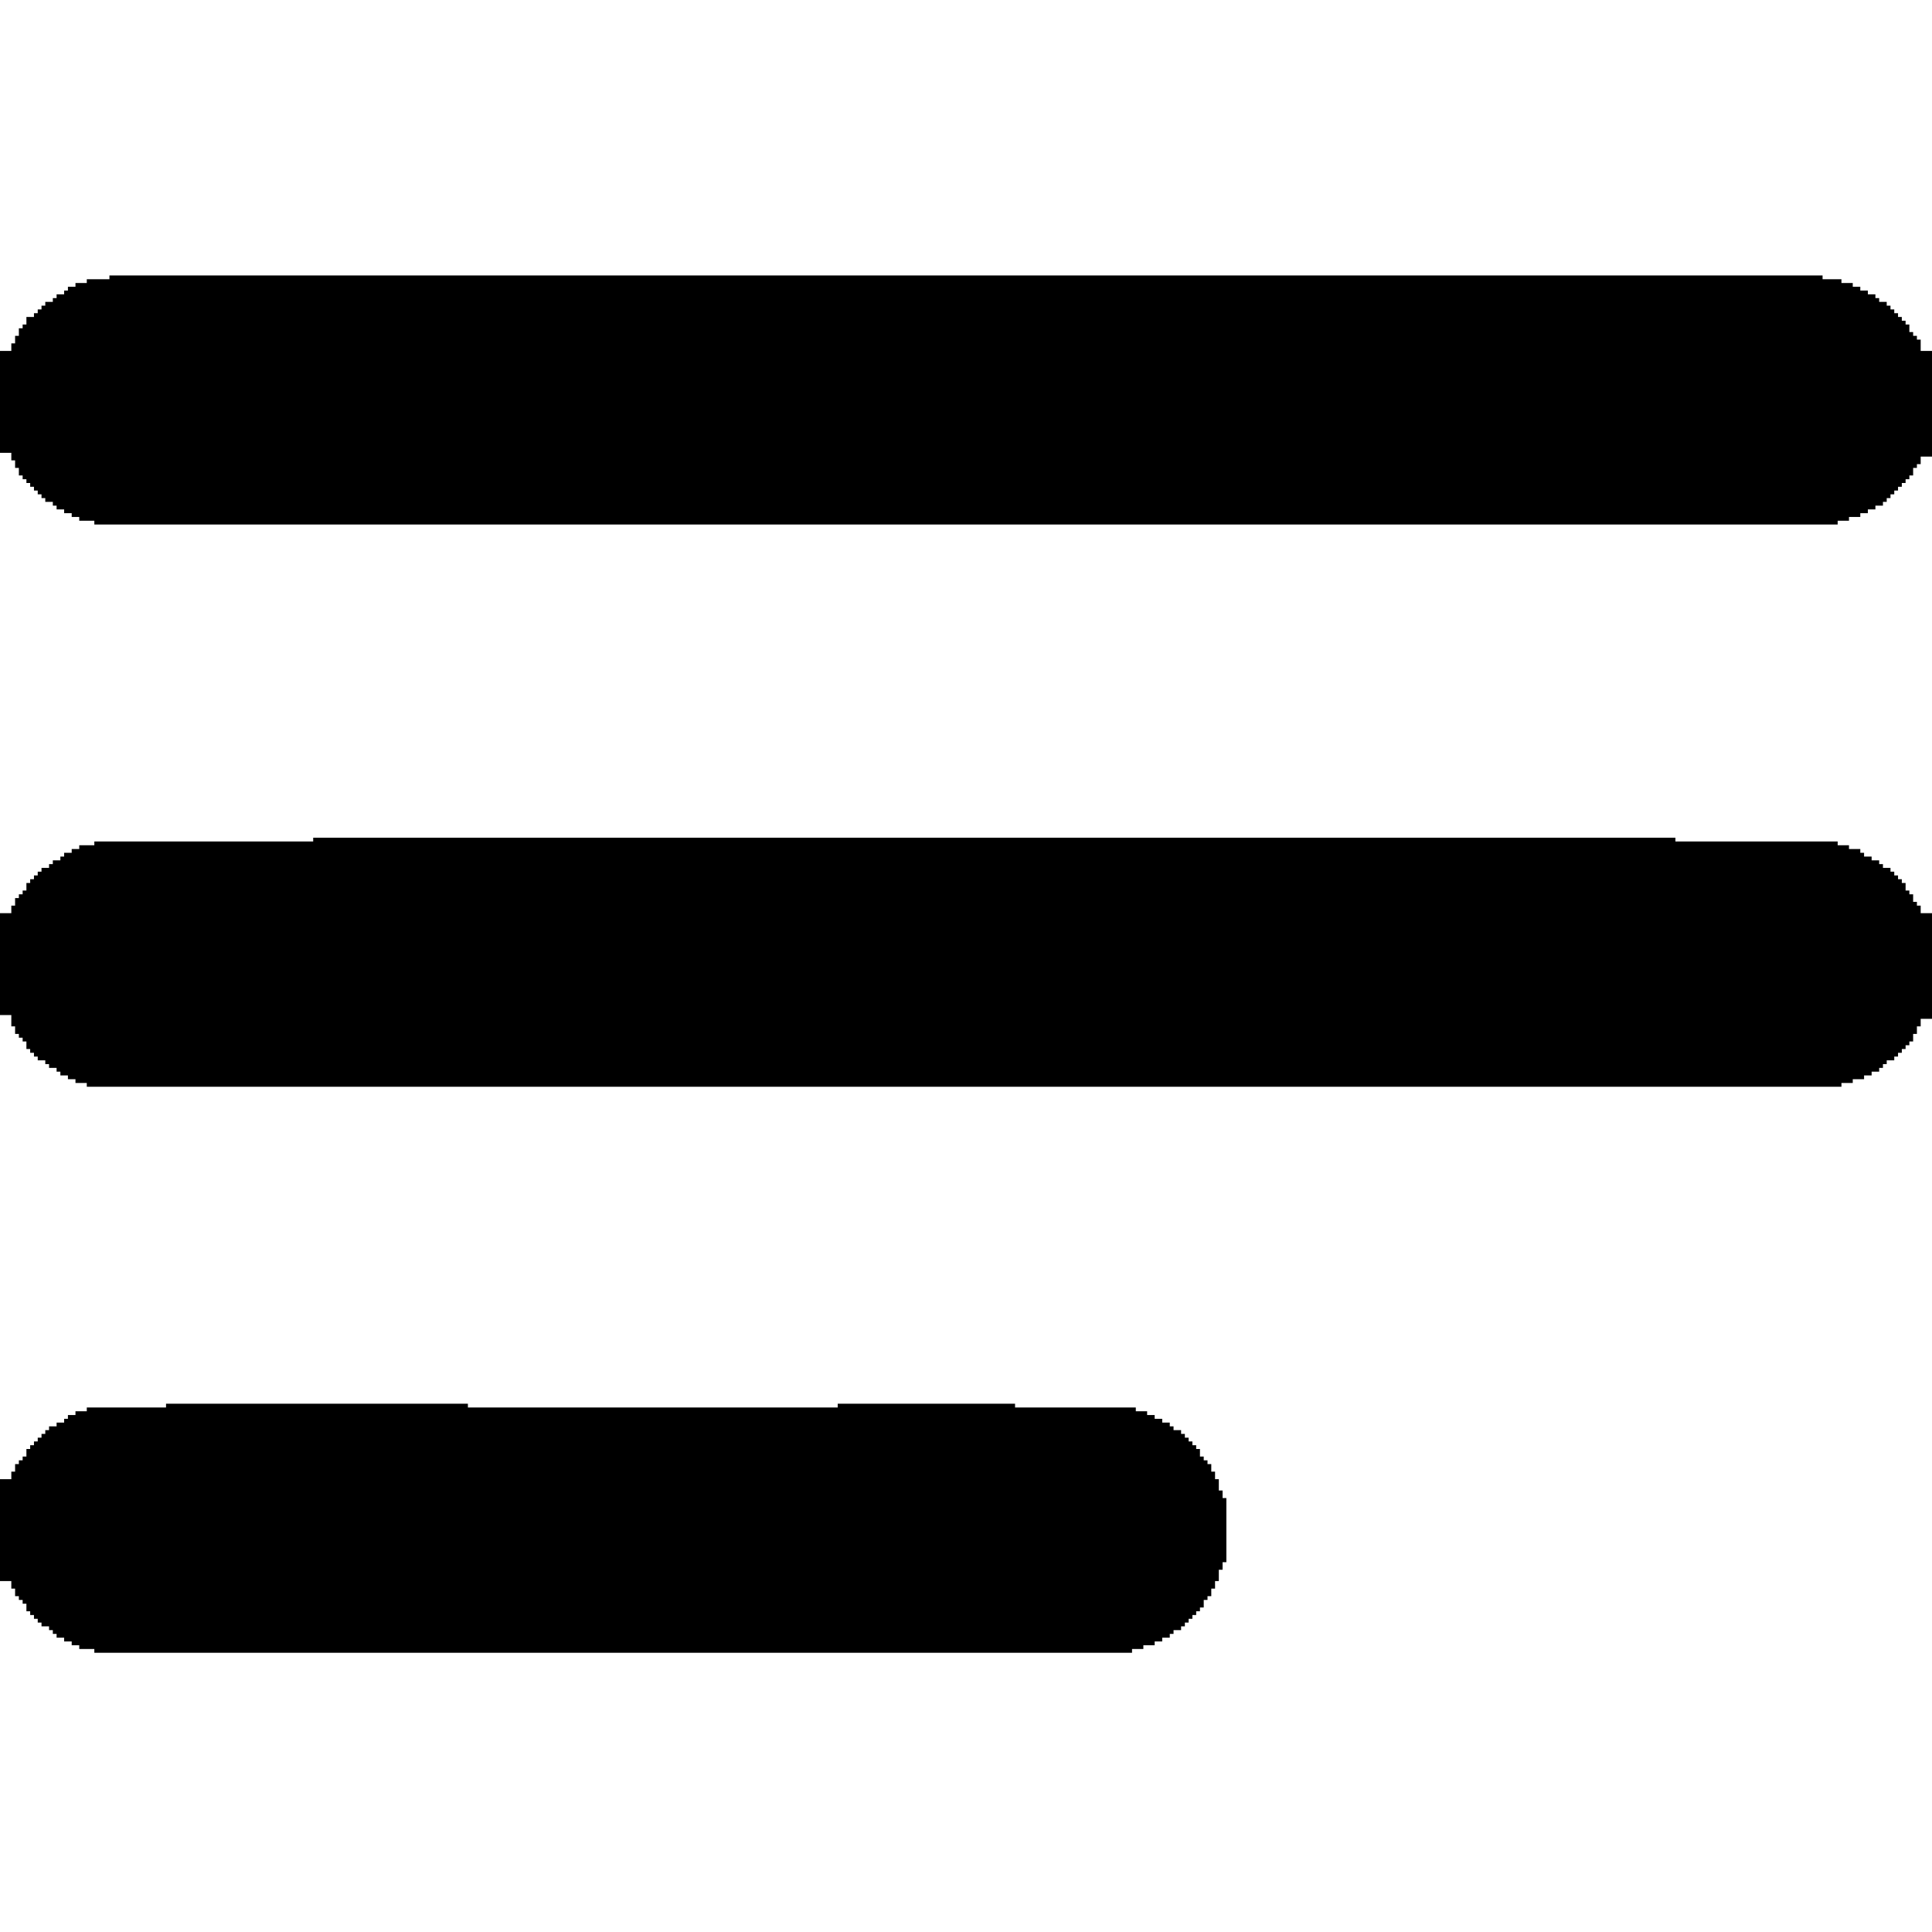
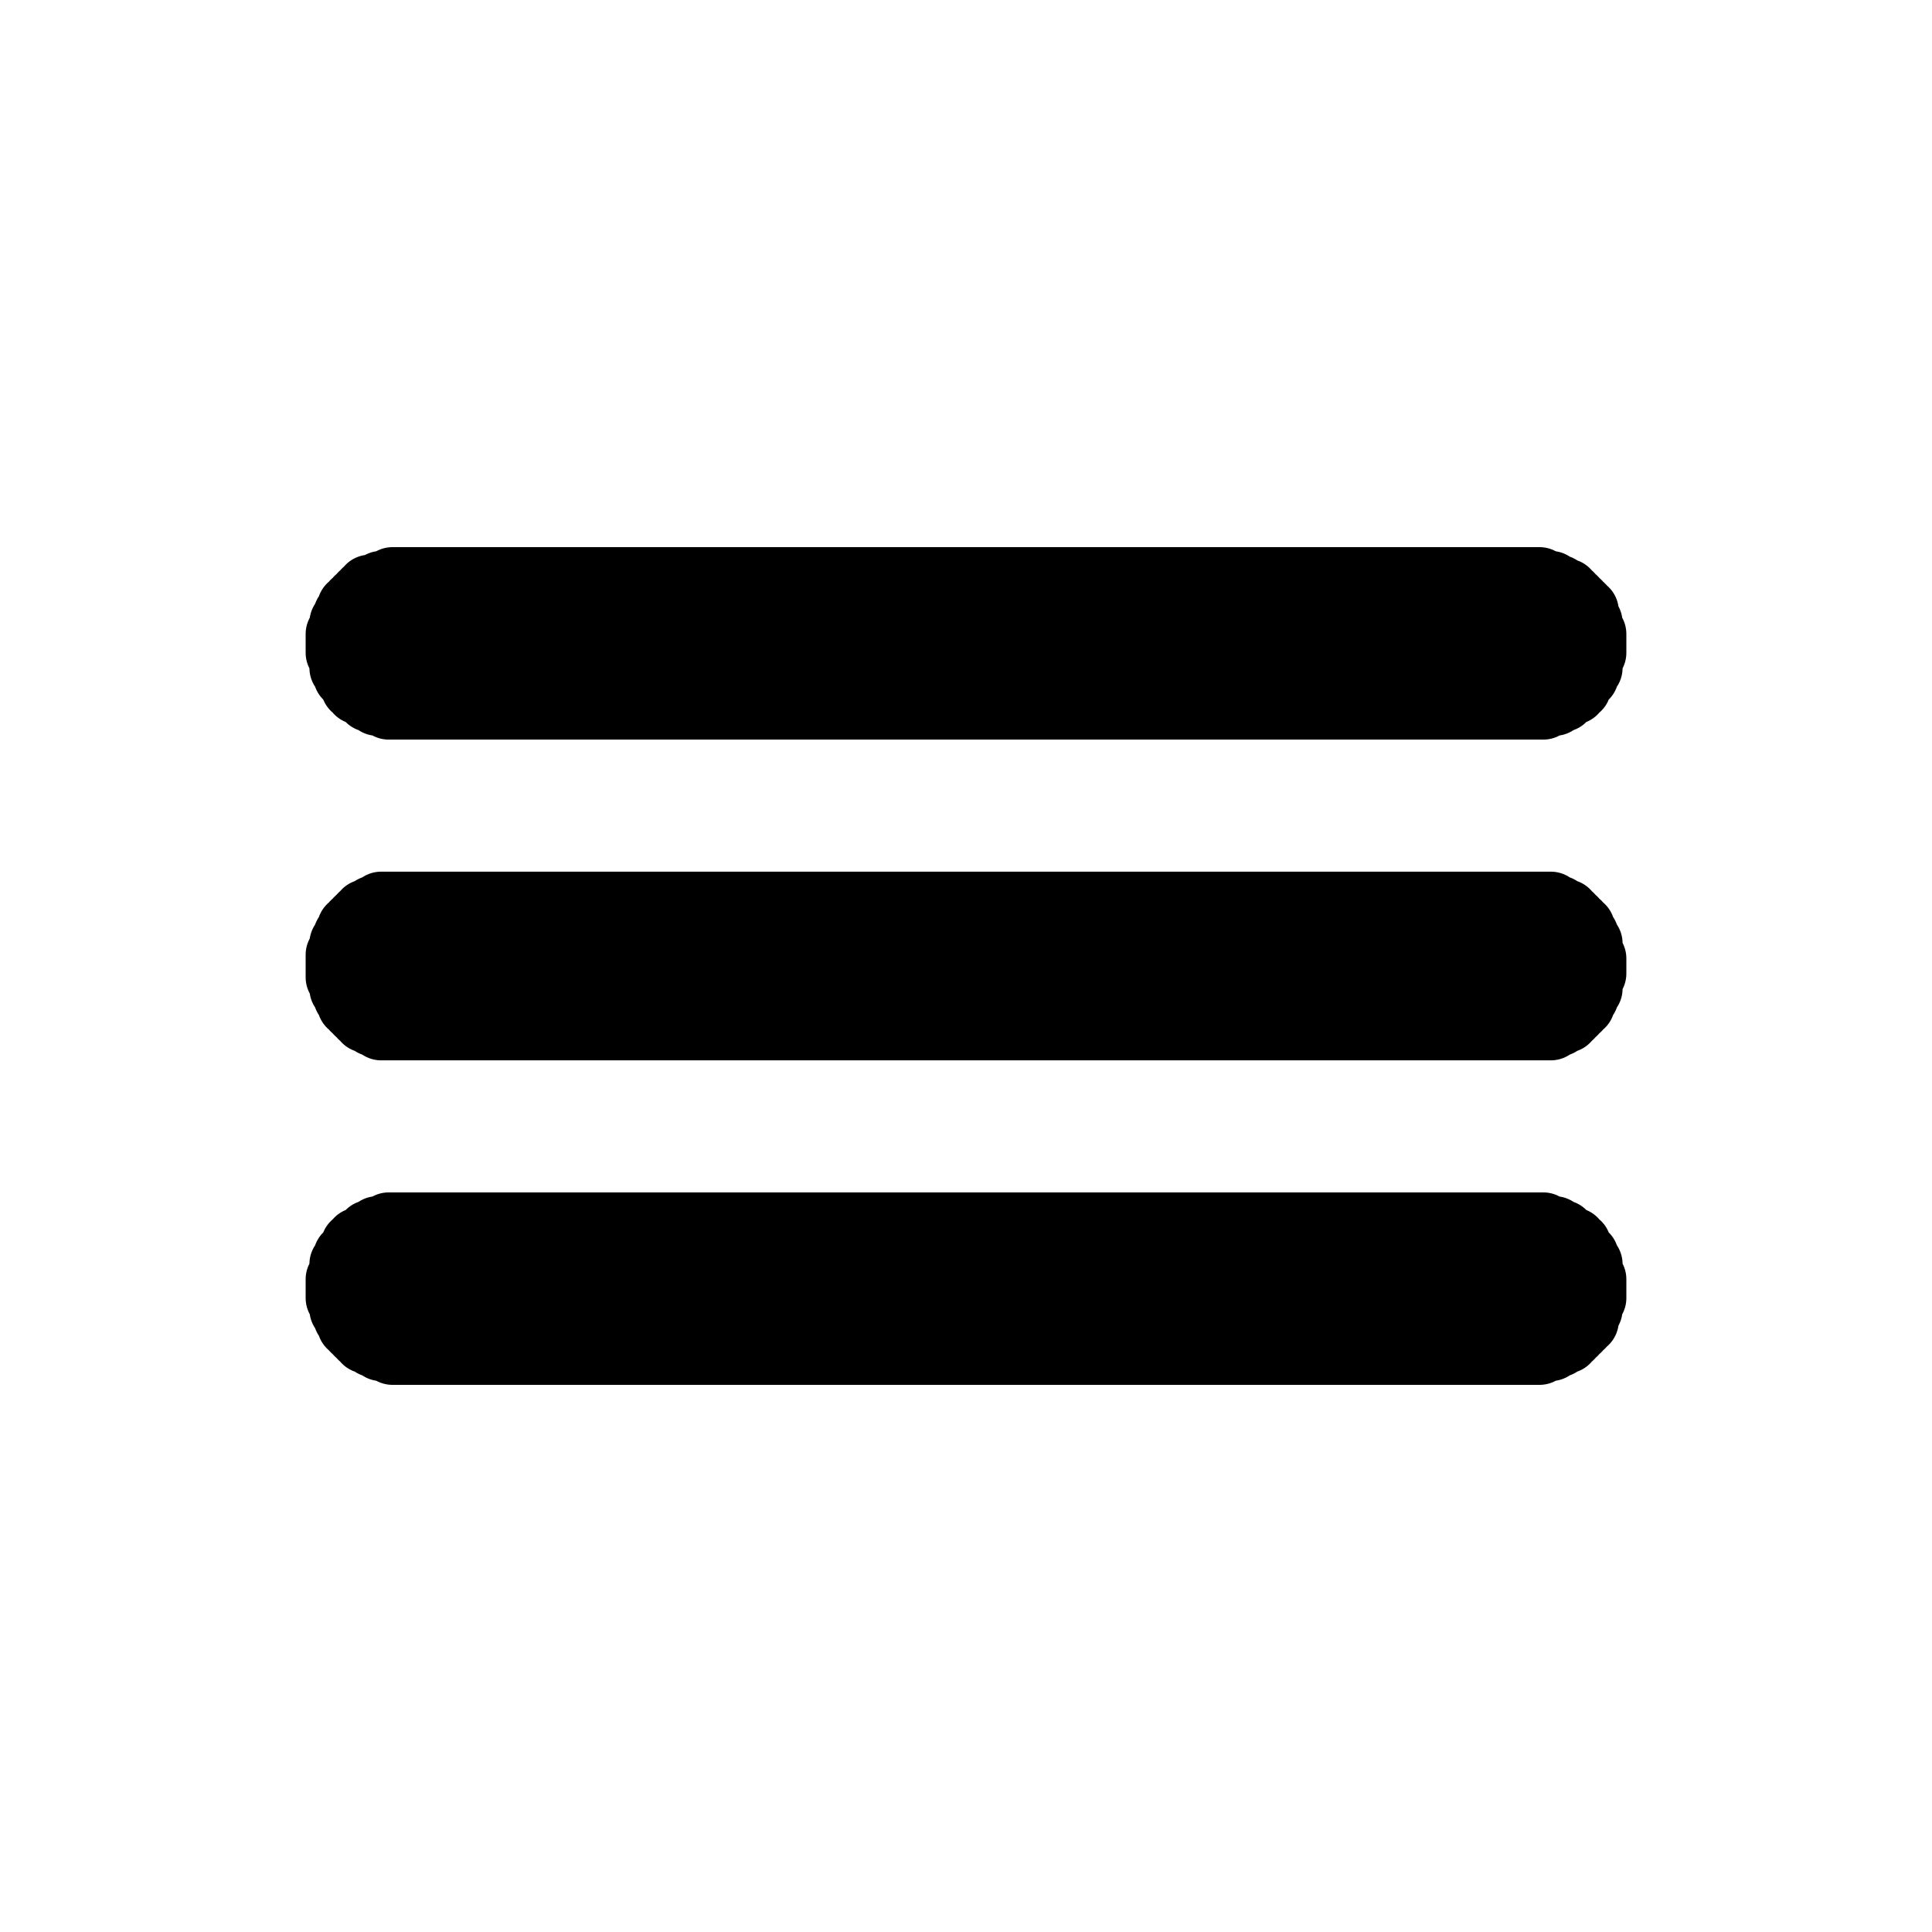
<svg xmlns="http://www.w3.org/2000/svg" viewBox="0 0 512 512" width="512" height="512">
-   <path fill="#000" d="M29,73h454v1h-454zM23,74h465v1h-465zM20,75h471v1h-471zM18,76h475v1h-475zM17,77h478v1h-478zM15,78h482v1h-482zM14,79h484v1h-484zM12,80h488v1h-488zM11,81h490v1h-490zM10,82h492v1h-492zM9,83h494v1h-494zM7,84h497v1h-497zM7,85h498v1h-498zM6,86h500v1h-500zM5,87h501v1h-501zM5,88h502v1h-502zM4,89h504v1h-504zM4,90h505v1h-505zM3,91h506v1h-506zM3,92h506v1h-506zM0,93h512v1h-512zM0,94h512v1h-512zM0,95h512v1h-512zM0,96h512v1h-512zM0,97h512v1h-512zM0,98h512v1h-512zM0,99h512v1h-512zM0,100h512v1h-512zM0,101h512v1h-512zM0,102h512v1h-512zM0,103h512v1h-512zM0,104h512v1h-512zM0,105h512v1h-512zM0,106h512v1h-512zM0,107h512v1h-512zM0,108h512v1h-512zM0,109h512v1h-512zM0,110h512v1h-512zM0,111h512v1h-512zM0,112h512v1h-512zM0,113h512v1h-512zM0,114h512v1h-512zM0,115h512v1h-512zM0,116h512v1h-512zM0,117h512v1h-512zM0,118h512v1h-512zM0,119h512v1h-512zM3,120h509v1h-509zM3,121h506v1h-506zM4,122h505v1h-505zM4,123h504v1h-504zM5,124h502v1h-502zM5,125h502v1h-502zM6,126h500v1h-500zM7,127h498v1h-498zM8,128h496v1h-496zM9,129h494v1h-494zM10,130h492v1h-492zM11,131h490v1h-490zM12,132h488v1h-488zM14,133h485v1h-485zM15,134h482v1h-482zM17,135h478v1h-478zM19,136h474v1h-474zM21,137h469v1h-469zM25,138h462v1h-462zM83,222h361v1h-361zM25,223h462v1h-462zM21,224h469v1h-469zM19,225h474v1h-474zM17,226h477v1h-477zM16,227h480v1h-480zM14,228h484v1h-484zM13,229h486v1h-486zM11,230h490v1h-490zM10,231h492v1h-492zM9,232h494v1h-494zM8,233h496v1h-496zM7,234h498v1h-498zM7,235h498v1h-498zM6,236h500v1h-500zM5,237h502v1h-502zM4,238h503v1h-503zM4,239h504v1h-504zM3,240h506v1h-506zM3,241h506v1h-506zM0,242h512v1h-512zM0,243h512v1h-512zM0,244h512v1h-512zM0,245h512v1h-512zM0,246h512v1h-512zM0,247h512v1h-512zM0,248h512v1h-512zM0,249h512v1h-512zM0,250h512v1h-512zM0,251h512v1h-512zM0,252h512v1h-512zM0,253h512v1h-512zM0,254h512v1h-512zM0,255h512v1h-512zM0,256h512v1h-512zM0,257h512v1h-512zM0,258h512v1h-512zM0,259h512v1h-512zM0,260h512v1h-512zM0,261h512v1h-512zM0,262h512v1h-512zM0,263h512v1h-512zM0,264h512v1h-512zM0,265h512v1h-512zM0,266h512v1h-512zM0,267h512v1h-512zM0,268h512v1h-512zM3,269h509v1h-509zM3,270h506v1h-506zM3,271h506v1h-506zM4,272h504v1h-504zM4,273h504v1h-504zM5,274h502v1h-502zM6,275h501v1h-501zM7,276h499v1h-499zM7,277h498v1h-498zM8,278h496v1h-496zM9,279h494v1h-494zM10,280h492v1h-492zM12,281h488v1h-488zM13,282h486v1h-486zM15,283h483v1h-483zM16,284h480v1h-480zM18,285h476v1h-476zM20,286h471v1h-471zM23,287h465v1h-465zM44,372h80v1h-80zM222,372h47v1h-47zM23,373h278v1h-278zM20,374h284v1h-284zM18,375h288v1h-288zM17,376h291v1h-291zM15,377h295v1h-295zM13,378h298v1h-298zM12,379h301v1h-301zM11,380h303v1h-303zM10,381h305v1h-305zM9,382h307v1h-307zM8,383h309v1h-309zM7,384h311v1h-311zM7,385h311v1h-311zM6,386h313v1h-313zM5,387h315v1h-315zM4,388h317v1h-317zM4,389h317v1h-317zM3,390h319v1h-319zM3,391h319v1h-319zM0,392h323v1h-323zM0,393h323v1h-323zM0,394h323v1h-323zM0,395h324v1h-324zM0,396h324v1h-324zM0,397h325v1h-325zM0,398h325v1h-325zM0,399h325v1h-325zM0,400h325v1h-325zM0,401h325v1h-325zM0,402h325v1h-325zM0,403h325v1h-325zM0,404h325v1h-325zM0,405h325v1h-325zM0,406h325v1h-325zM0,407h325v1h-325zM0,408h325v1h-325zM0,409h325v1h-325zM0,410h325v1h-325zM0,411h325v1h-325zM0,412h325v1h-325zM0,413h325v1h-325zM0,414h324v1h-324zM0,415h324v1h-324zM0,416h323v1h-323zM0,417h323v1h-323zM0,418h323v1h-323zM3,419h319v1h-319zM3,420h319v1h-319zM4,421h317v1h-317zM4,422h317v1h-317zM5,423h315v1h-315zM6,424h313v1h-313zM7,425h312v1h-312zM7,426h311v1h-311zM8,427h309v1h-309zM9,428h307v1h-307zM10,429h305v1h-305zM11,430h303v1h-303zM13,431h300v1h-300zM14,432h297v1h-297zM15,433h295v1h-295zM17,434h291v1h-291zM19,435h287v1h-287zM21,436h282v1h-282zM25,437h275v1h-275z" />
+   <style>svg * { stroke: #000000; stroke-width: 18; paint-order: stroke fill; stroke-linejoin: round; stroke-linecap: round; }</style>
+   <path fill="#000" d="M104,154h304v1h-304zM101,155h310v1h-310zM98,156h315v1h-315zM97,157h318v1h-318zM96,158h320v1h-320zM95,159h322v1h-322zM94,160h324v1h-324zM93,161h326v1h-326zM93,162h327v1h-327zM92,163h328v1h-328zM92,164h328v1h-328zM91,165h330v1h-330zM91,166h330v1h-330zM91,167h330v1h-330zM90,168h332v1h-332zM90,169h332v1h-332zM90,170h332v1h-332zM90,171h332v1h-332zM90,172h332v1h-332zM91,173h330v1h-330zM91,174h330v1h-330zM91,175h330v1h-330zM91,176h330v1h-330zM92,177h328v1h-328zM92,178h328v1h-328zM93,179h326v1h-326zM94,180h324v1h-324zM94,181h324v1h-324zM95,182h322v1h-322zM97,183h318v1h-318zM98,184h316v1h-316zM100,185h312v1h-312zM103,186h306v1h-306zM101,240h310v1h-310zM99,241h314v1h-314zM97,242h318v1h-318zM96,243h320v1h-320zM95,244h322v1h-322zM94,245h324v1h-324zM93,246h326v1h-326zM93,247h326v1h-326zM92,248h328v1h-328zM92,249h328v1h-328zM91,250h330v1h-330zM91,251h330v1h-330zM91,252h330v1h-330zM90,253h331v1h-331zM90,254h332v1h-332zM90,255h332v1h-332zM90,256h332v1h-332zM90,257h332v1h-332zM90,258h331v1h-331zM91,259h330v1h-330zM91,260h330v1h-330zM91,261h330v1h-330zM92,262h328v1h-328zM92,263h328v1h-328zM93,264h326v1h-326zM93,265h326v1h-326zM94,266h324v1h-324zM95,267h322v1h-322zM96,268h320v1h-320zM97,269h318v1h-318zM99,270h314v1h-314zM101,271h310v1h-310zM103,325h306v1h-306zM100,326h312v1h-312zM98,327h316v1h-316zM97,328h318v1h-318zM95,329h322v1h-322zM94,330h324v1h-324zM94,331h324v1h-324zM93,332h326v1h-326zM92,333h328v1h-328zM92,334h328v1h-328zM91,335h330v1h-330zM91,336h330v1h-330zM91,337h330v1h-330zM91,338h330v1h-330zM90,339h332v1h-332zM90,340h332v1h-332zM90,341h332v1h-332zM90,342h332v1h-332zM90,343h332v1h-332zM91,344h330v1h-330zM91,345h330v1h-330zM91,346h330v1h-330zM92,347h328v1h-328zM92,348h328v1h-328zM93,349h327v1h-327zM93,350h326v1h-326zM94,351h324v1h-324zM95,352h322v1h-322zM96,353h320v1h-320zM97,354h318v1h-318zM99,355h314v1h-314zM101,356h310v1h-310zM104,357h304v1h-304z" />
</svg>
